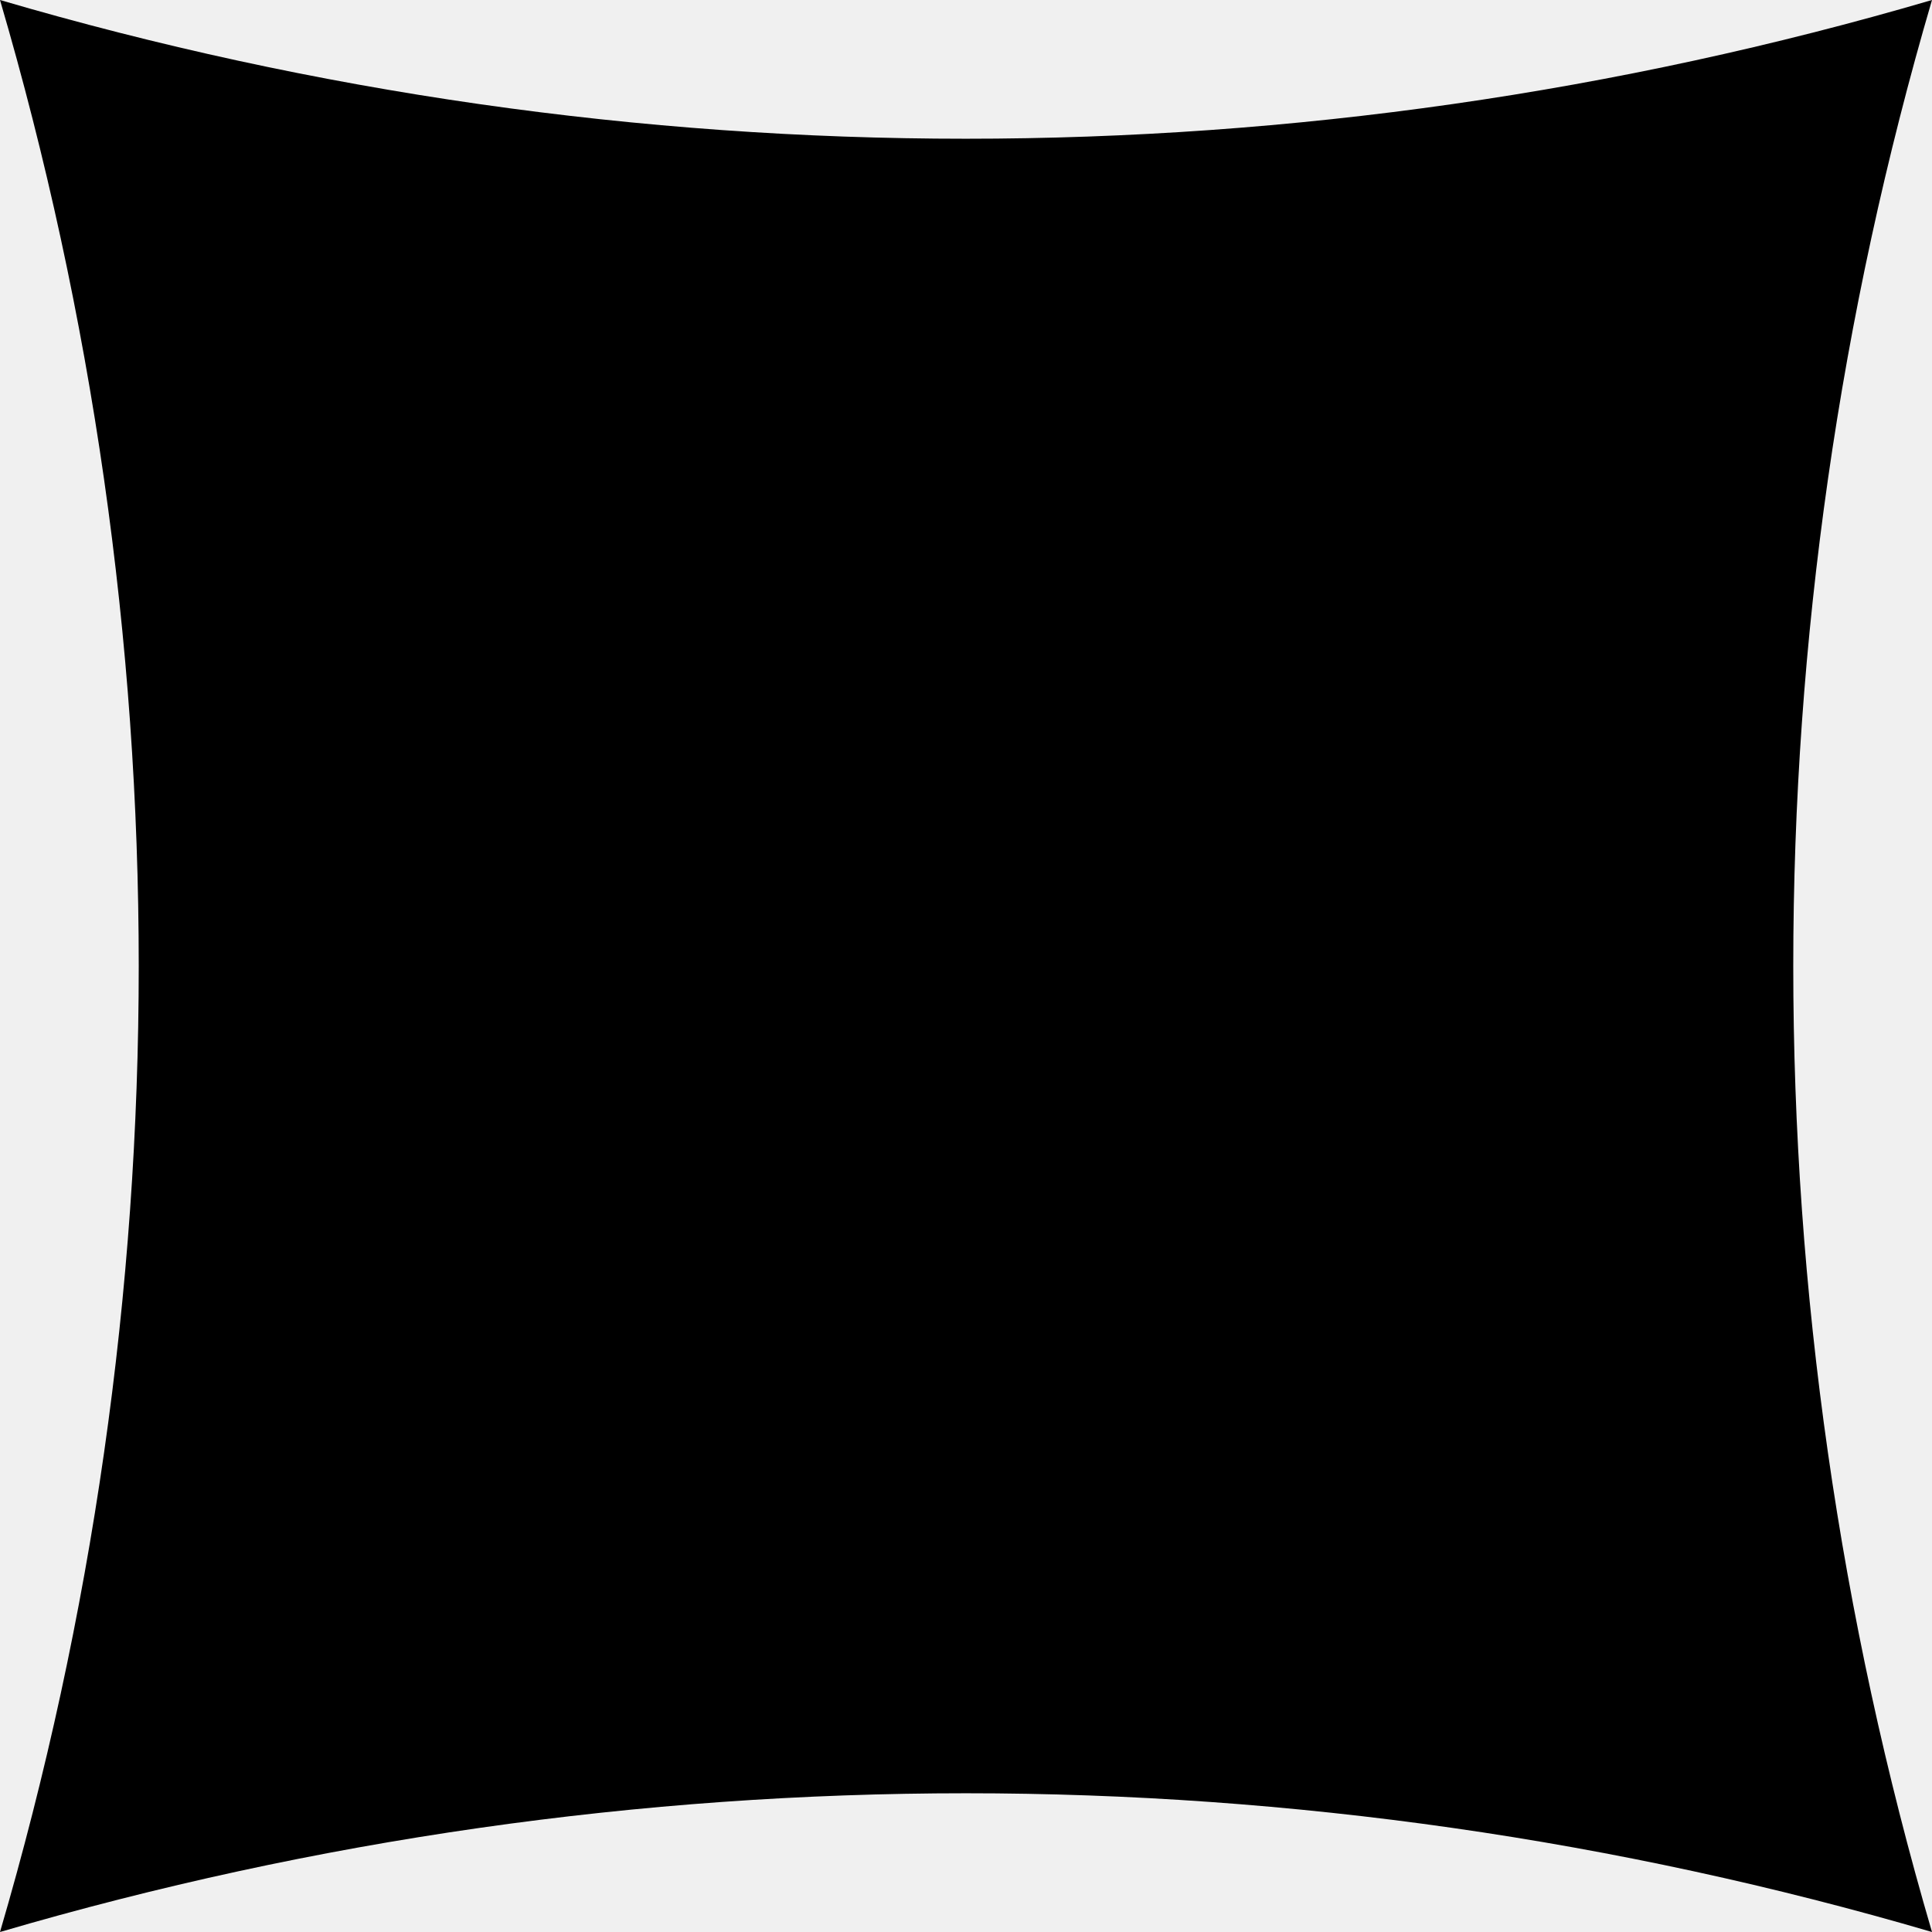
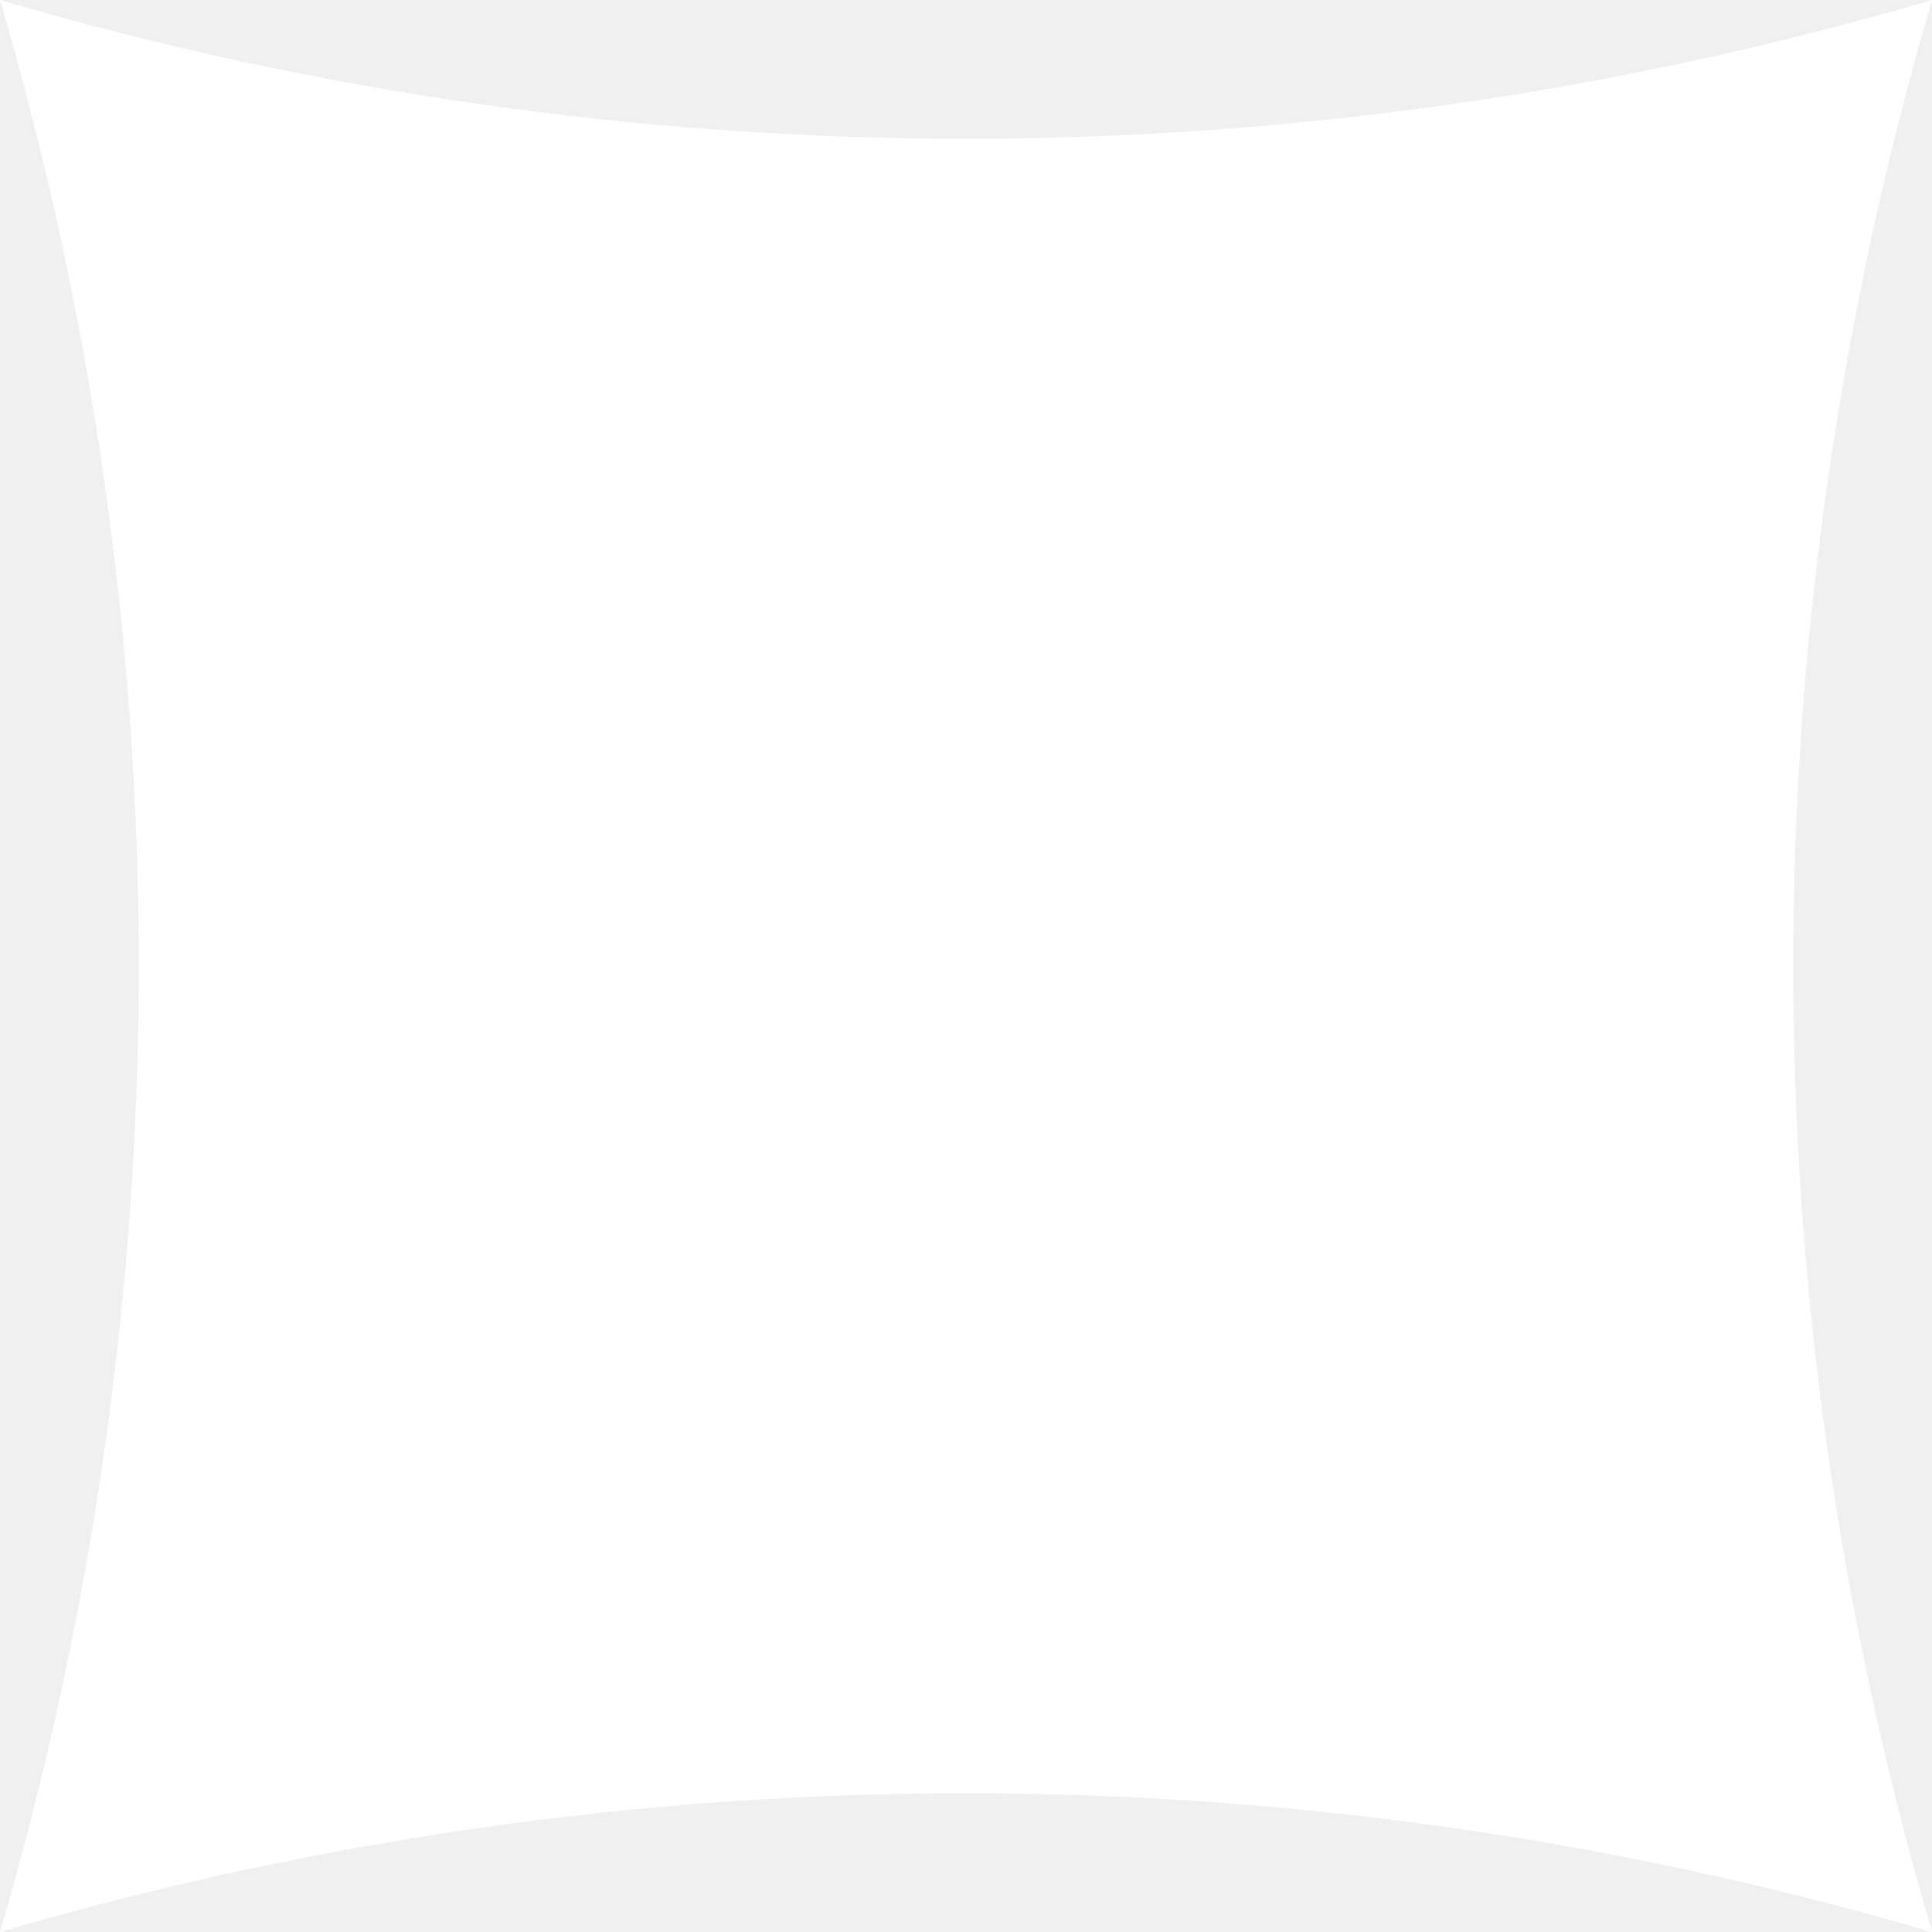
<svg xmlns="http://www.w3.org/2000/svg" width="309" height="309" viewBox="0 0 309 309" fill="none">
-   <path d="M309 0C279.414 100.875 279.414 208.125 309 309C208.125 279.414 100.875 279.414 0 309C29.586 208.125 29.586 100.875 0 0C100.797 29.586 208.125 29.586 309 0Z" fill="black" />
+   <path d="M309 0C279.414 100.875 279.414 208.125 309 309C208.125 279.414 100.875 279.414 0 309C29.586 208.125 29.586 100.875 0 0C100.797 29.586 208.125 29.586 309 0Z" fill="white" />
</svg>
